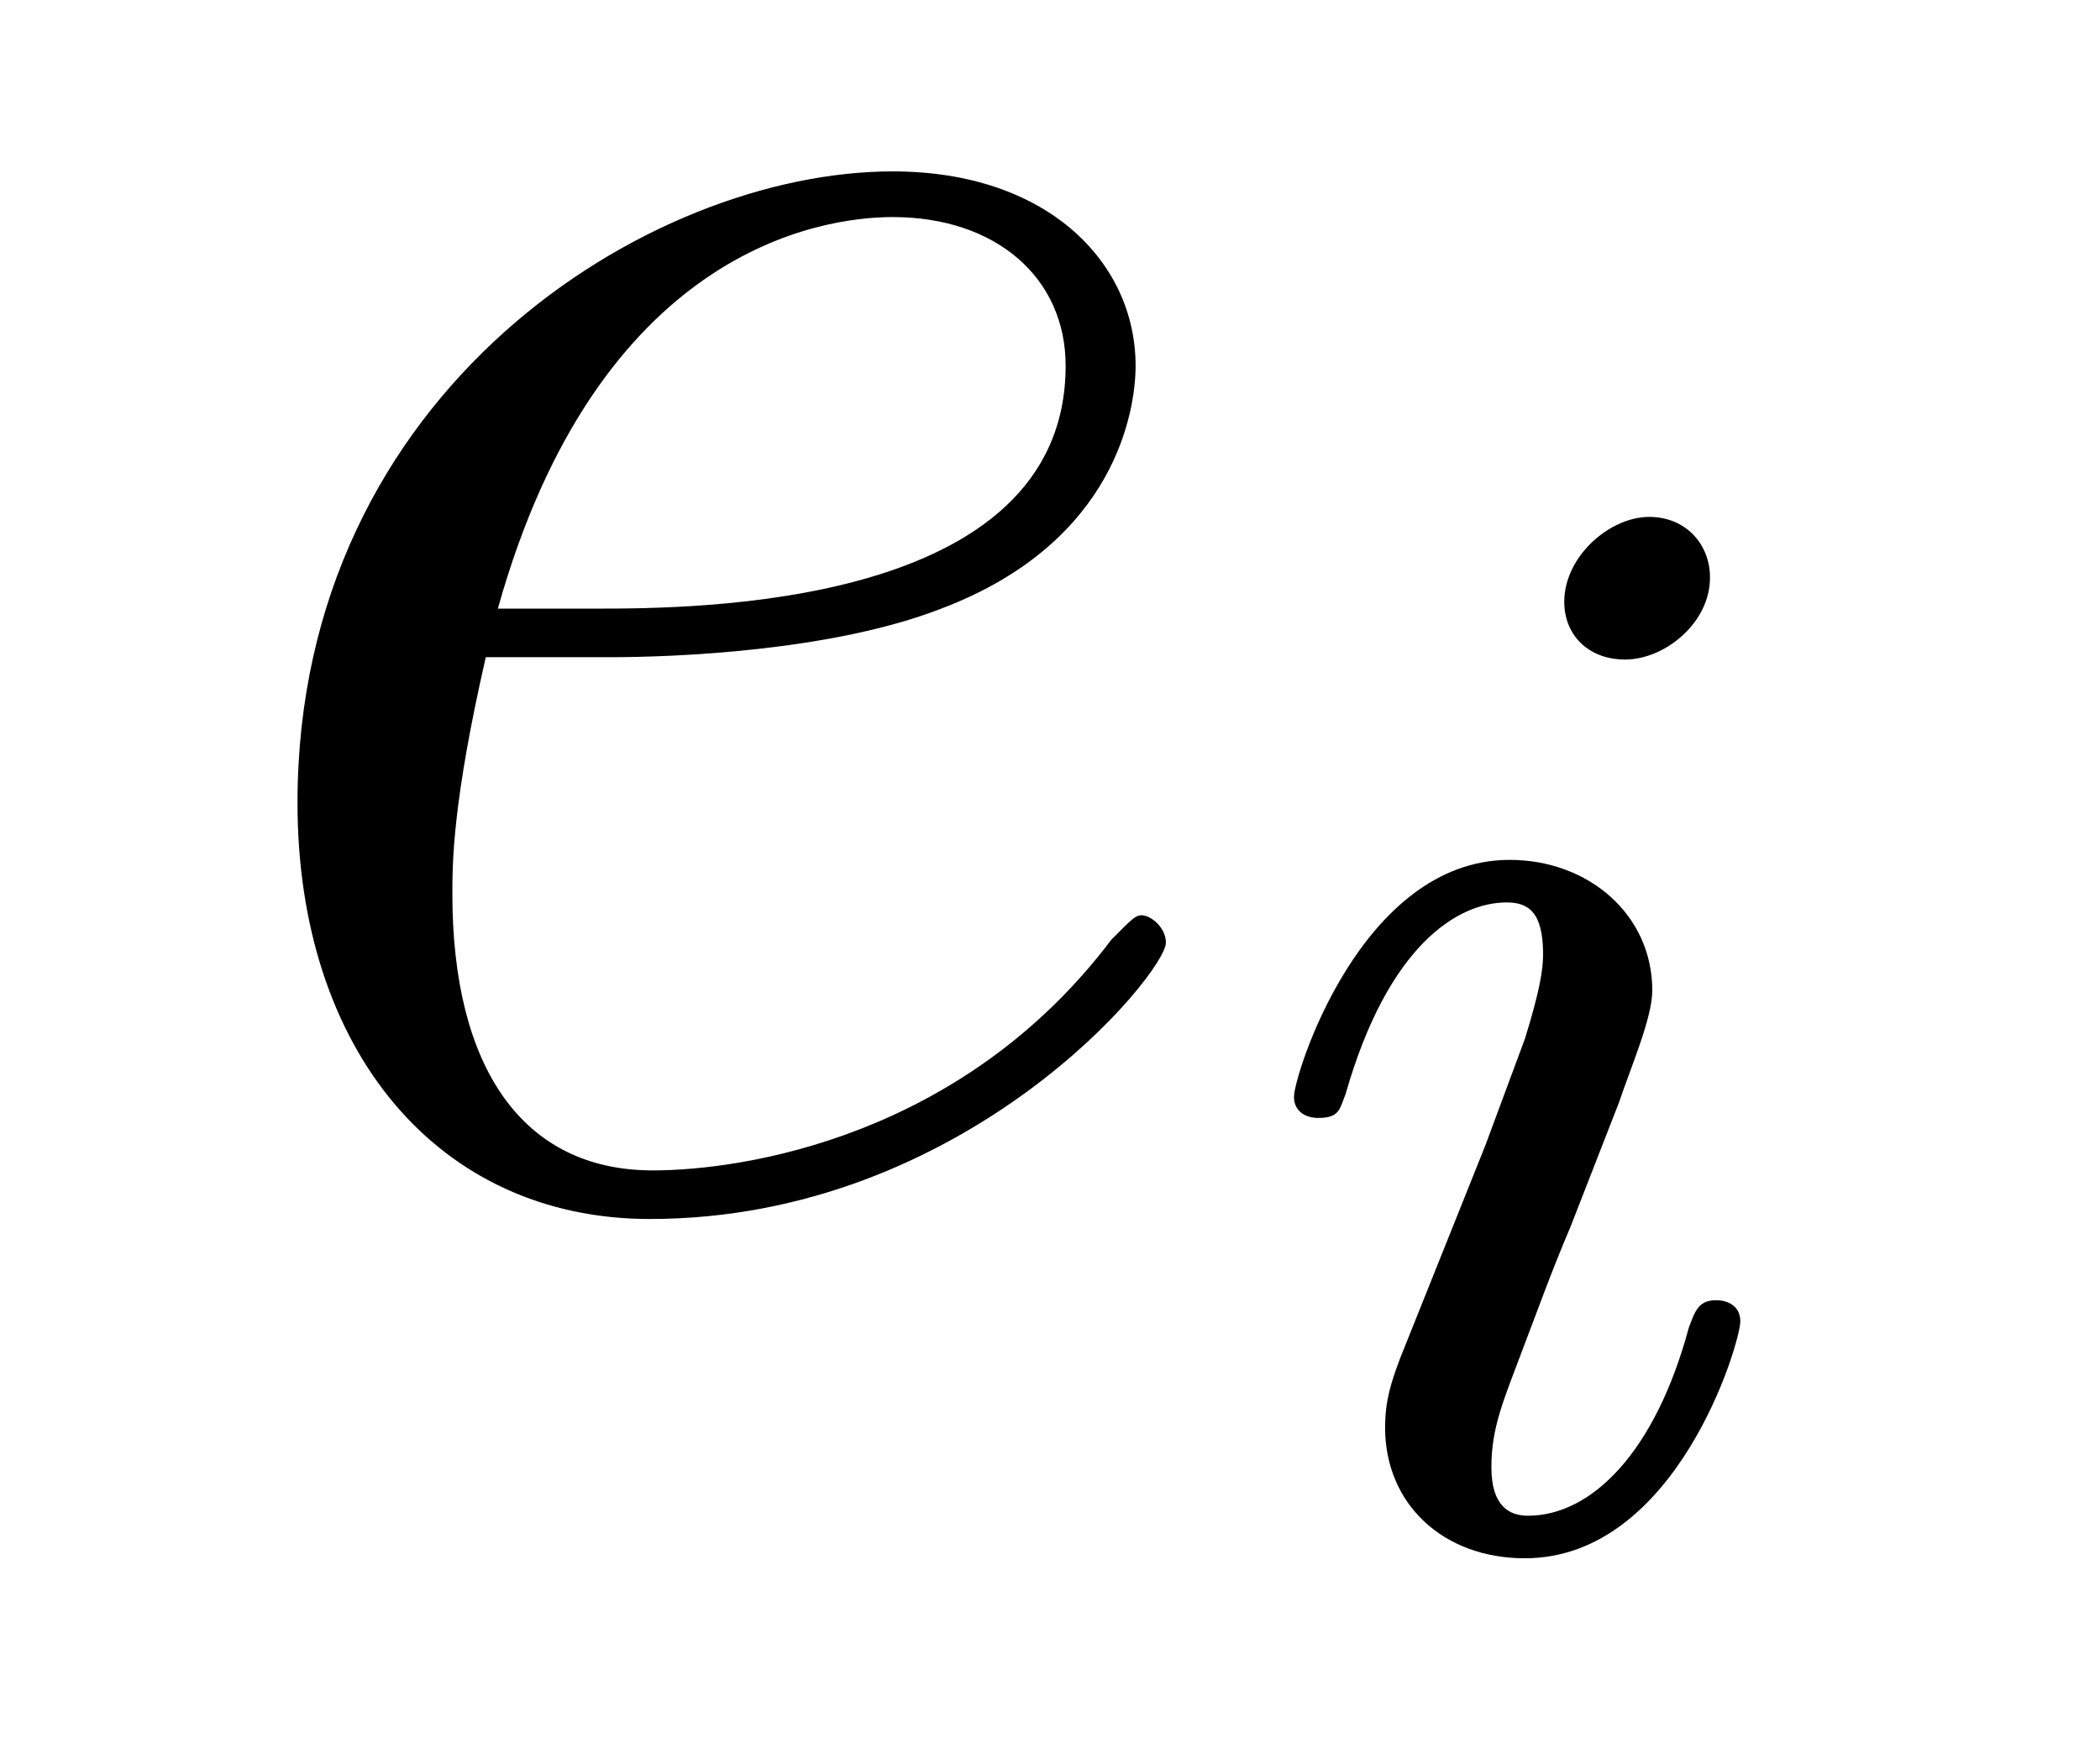
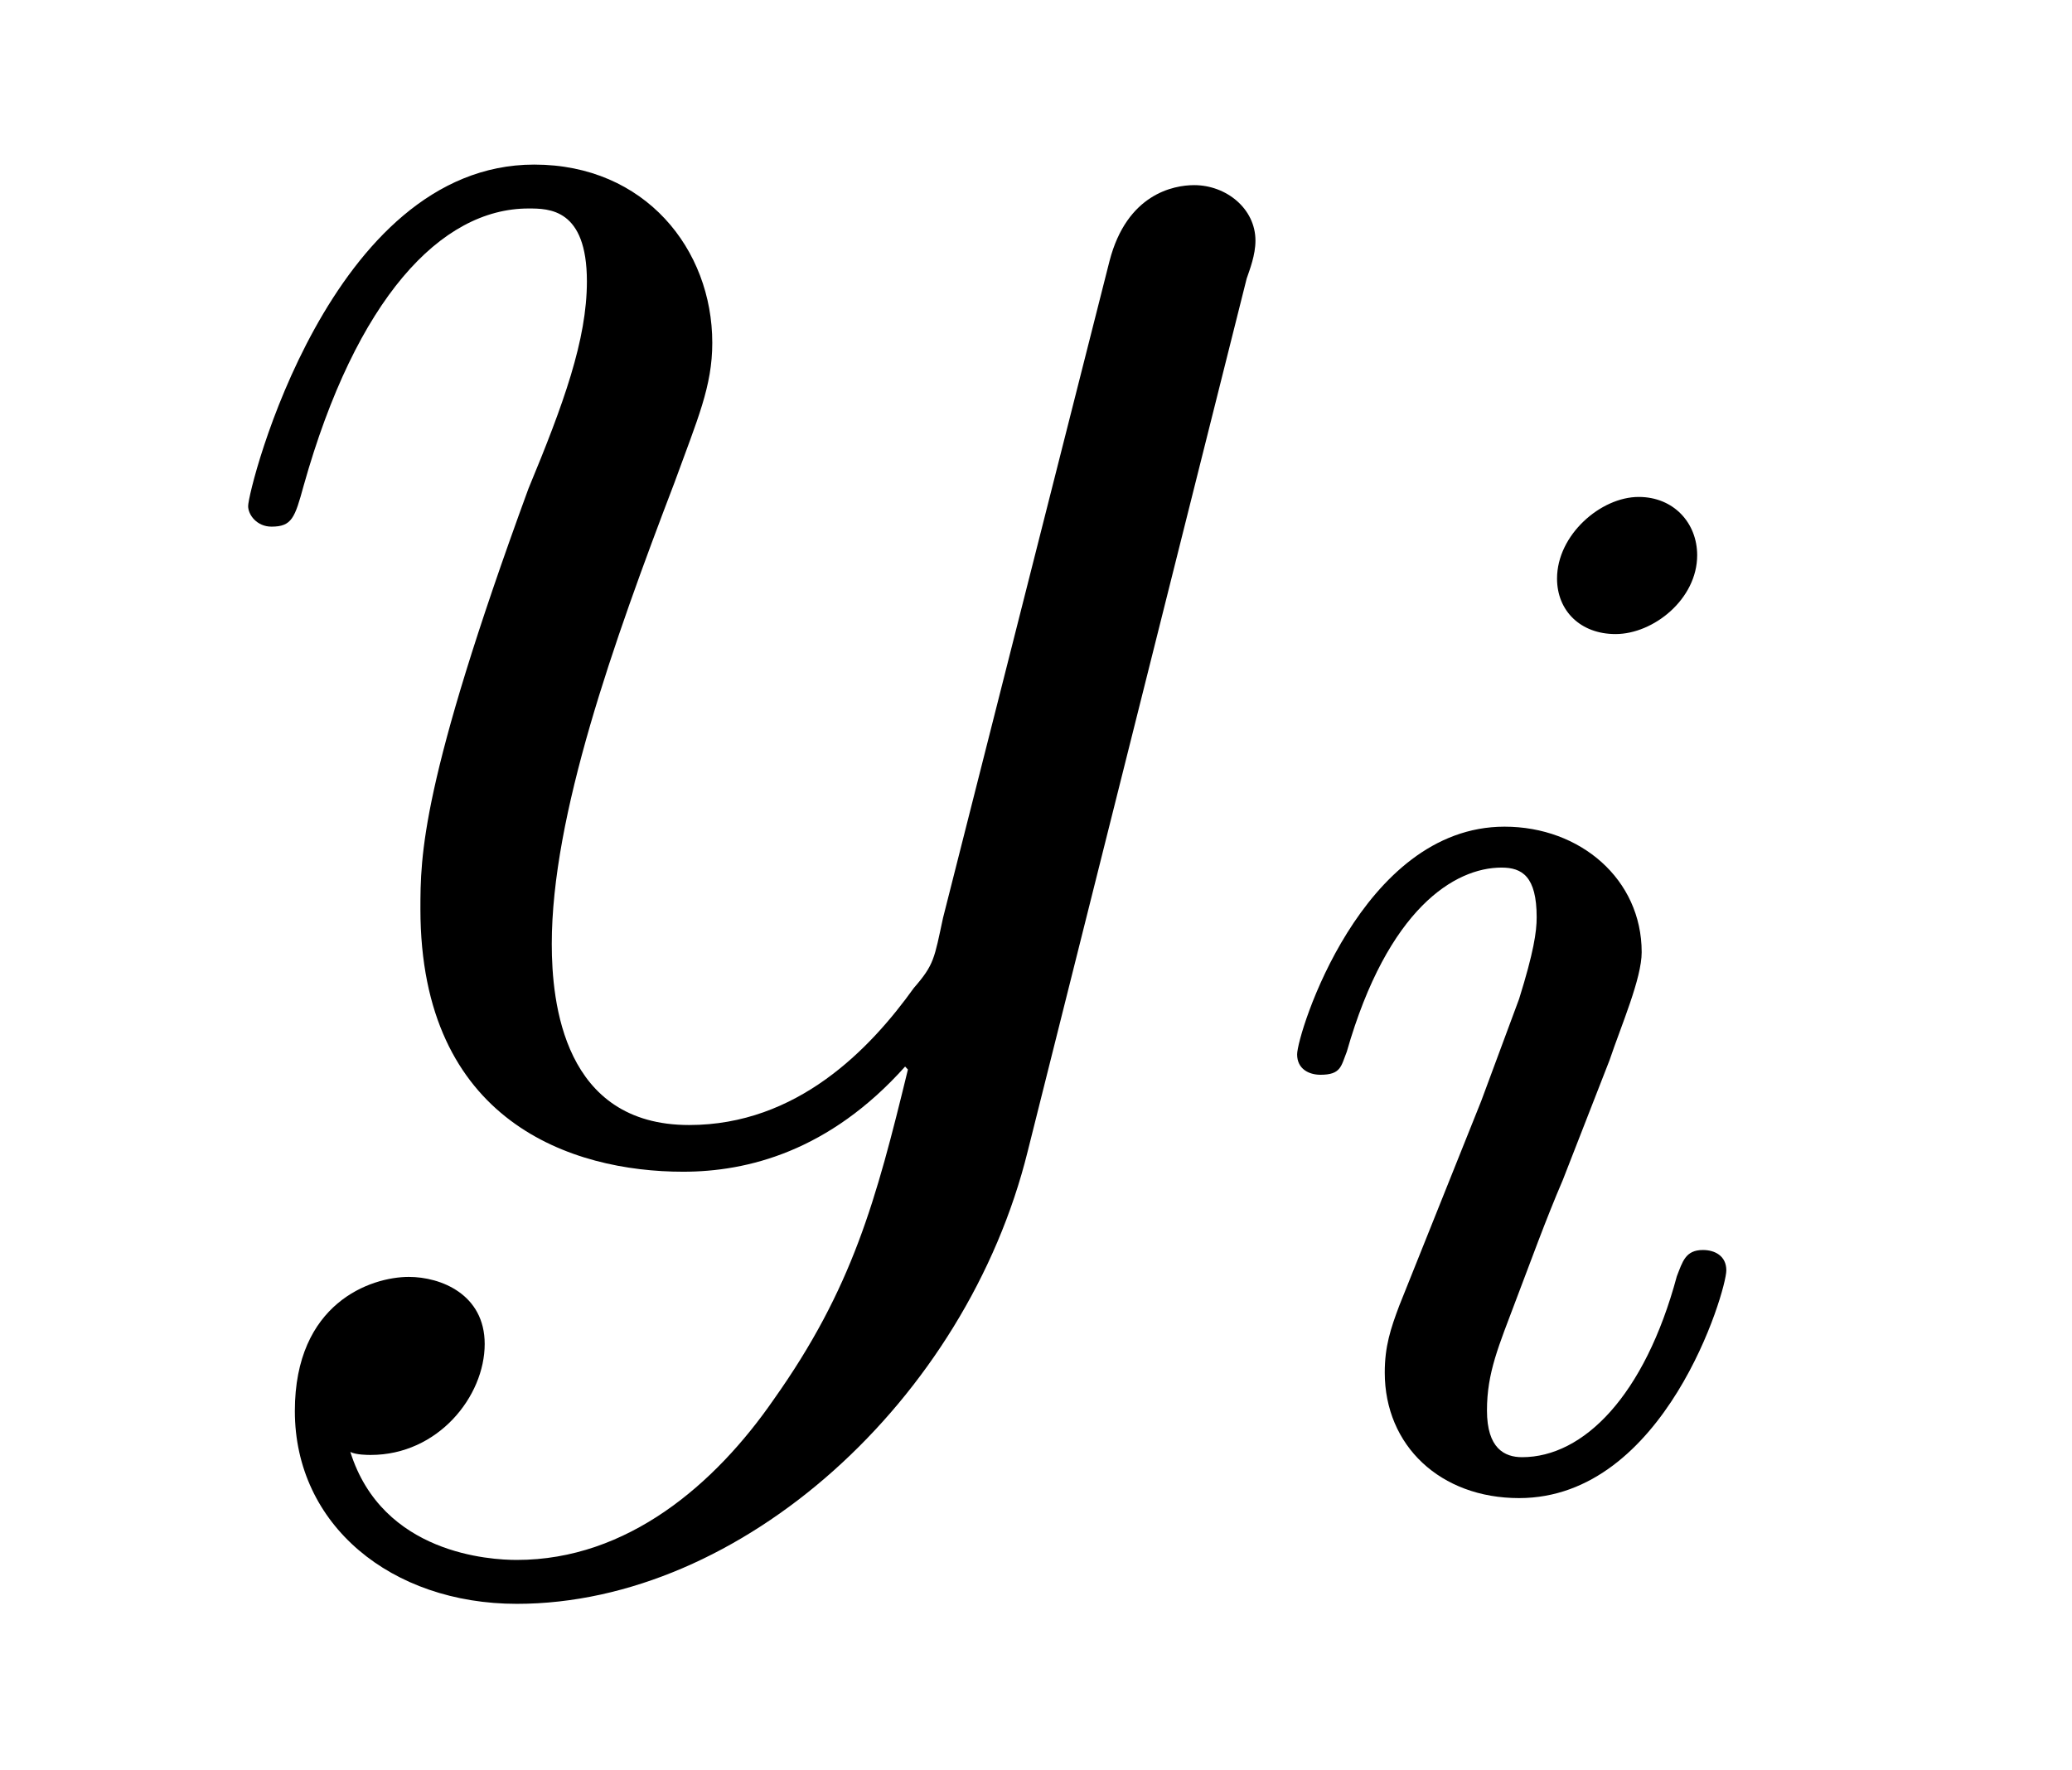
- <svg xmlns="http://www.w3.org/2000/svg" xmlns:xlink="http://www.w3.org/1999/xlink" viewBox="0 0 10.807 8.941" version="1.2">
+ <svg xmlns="http://www.w3.org/2000/svg" xmlns:xlink="http://www.w3.org/1999/xlink" viewBox="0 0 11.089 9.472" version="1.2">
  <defs>
    <g>
      <symbol overflow="visible" id="glyph0-0">
        <path style="stroke:none;" d="" />
      </symbol>
      <symbol overflow="visible" id="glyph0-1">
-         <path style="stroke:none;" d="M 2.141 -2.766 C 2.469 -2.766 3.281 -2.797 3.844 -3.016 C 4.75 -3.359 4.844 -4.047 4.844 -4.266 C 4.844 -4.797 4.391 -5.266 3.594 -5.266 C 2.344 -5.266 0.531 -4.141 0.531 -2.016 C 0.531 -0.75 1.25 0.125 2.344 0.125 C 3.969 0.125 5 -1.141 5 -1.297 C 5 -1.375 4.922 -1.438 4.875 -1.438 C 4.844 -1.438 4.828 -1.422 4.719 -1.312 C 3.953 -0.297 2.828 -0.125 2.359 -0.125 C 1.688 -0.125 1.328 -0.656 1.328 -1.547 C 1.328 -1.703 1.328 -2.016 1.5 -2.766 Z M 1.562 -3.016 C 2.078 -4.859 3.219 -5.031 3.594 -5.031 C 4.125 -5.031 4.484 -4.719 4.484 -4.266 C 4.484 -3.016 2.562 -3.016 2.062 -3.016 Z M 1.562 -3.016 " />
+         <path style="stroke:none;" d="M 3.141 1.344 C 2.828 1.797 2.359 2.203 1.766 2.203 C 1.625 2.203 1.047 2.172 0.875 1.625 C 0.906 1.641 0.969 1.641 0.984 1.641 C 1.344 1.641 1.594 1.328 1.594 1.047 C 1.594 0.781 1.359 0.688 1.188 0.688 C 0.984 0.688 0.578 0.828 0.578 1.406 C 0.578 2.016 1.094 2.438 1.766 2.438 C 2.969 2.438 4.172 1.344 4.5 0.016 L 5.672 -4.656 C 5.688 -4.703 5.719 -4.781 5.719 -4.859 C 5.719 -5.031 5.562 -5.156 5.391 -5.156 C 5.281 -5.156 5.031 -5.109 4.938 -4.75 L 4.047 -1.234 C 4 -1.016 4 -0.984 3.891 -0.859 C 3.656 -0.531 3.266 -0.125 2.688 -0.125 C 2.016 -0.125 1.953 -0.781 1.953 -1.094 C 1.953 -1.781 2.281 -2.703 2.609 -3.562 C 2.734 -3.906 2.812 -4.078 2.812 -4.312 C 2.812 -4.812 2.453 -5.266 1.859 -5.266 C 0.766 -5.266 0.328 -3.531 0.328 -3.438 C 0.328 -3.391 0.375 -3.328 0.453 -3.328 C 0.562 -3.328 0.578 -3.375 0.625 -3.547 C 0.906 -4.547 1.359 -5.031 1.828 -5.031 C 1.938 -5.031 2.141 -5.031 2.141 -4.641 C 2.141 -4.328 2.016 -3.984 1.828 -3.531 C 1.25 -1.953 1.25 -1.562 1.25 -1.281 C 1.25 -0.141 2.062 0.125 2.656 0.125 C 3 0.125 3.438 0.016 3.844 -0.438 L 3.859 -0.422 C 3.688 0.281 3.562 0.75 3.141 1.344 Z M 3.141 1.344 " />
      </symbol>
      <symbol overflow="visible" id="glyph1-0">
        <path style="stroke:none;" d="" />
      </symbol>
      <symbol overflow="visible" id="glyph1-1">
        <path style="stroke:none;" d="M 2.375 -4.969 C 2.375 -5.141 2.25 -5.281 2.062 -5.281 C 1.859 -5.281 1.625 -5.078 1.625 -4.844 C 1.625 -4.672 1.75 -4.547 1.938 -4.547 C 2.141 -4.547 2.375 -4.734 2.375 -4.969 Z M 1.219 -2.047 L 0.781 -0.953 C 0.734 -0.828 0.703 -0.734 0.703 -0.594 C 0.703 -0.203 1 0.078 1.422 0.078 C 2.203 0.078 2.531 -1.031 2.531 -1.141 C 2.531 -1.219 2.469 -1.25 2.406 -1.25 C 2.312 -1.25 2.297 -1.188 2.266 -1.109 C 2.094 -0.469 1.766 -0.141 1.438 -0.141 C 1.344 -0.141 1.25 -0.188 1.25 -0.391 C 1.25 -0.594 1.312 -0.734 1.406 -0.984 C 1.484 -1.188 1.562 -1.406 1.656 -1.625 L 1.906 -2.266 C 1.969 -2.453 2.078 -2.703 2.078 -2.844 C 2.078 -3.234 1.75 -3.516 1.344 -3.516 C 0.578 -3.516 0.234 -2.406 0.234 -2.297 C 0.234 -2.219 0.297 -2.188 0.359 -2.188 C 0.469 -2.188 0.469 -2.234 0.5 -2.312 C 0.719 -3.078 1.078 -3.297 1.328 -3.297 C 1.438 -3.297 1.516 -3.25 1.516 -3.031 C 1.516 -2.953 1.5 -2.844 1.422 -2.594 Z M 1.219 -2.047 " />
      </symbol>
    </g>
-     <clipPath id="clip1">
-       <path d="M 6 2 L 9 2 L 9 8.941 L 6 8.941 Z M 6 2 " />
-     </clipPath>
  </defs>
  <g id="surface1">
    <g style="fill:rgb(0%,0%,0%);fill-opacity:1;">
-       <use xlink:href="#glyph0-1" x="1" y="6.148" />
+       <use xlink:href="#glyph0-1" x="1" y="6.147" />
    </g>
-     <g clip-path="url(#clip1)" clip-rule="nonzero">
-       <g style="fill:rgb(0%,0%,0%);fill-opacity:1;">
-         <use xlink:href="#glyph1-1" x="6.425" y="7.941" />
-       </g>
+     <g style="fill:rgb(0%,0%,0%);fill-opacity:1;">
+       <use xlink:href="#glyph1-1" x="6.708" y="7.941" />
    </g>
  </g>
</svg>
